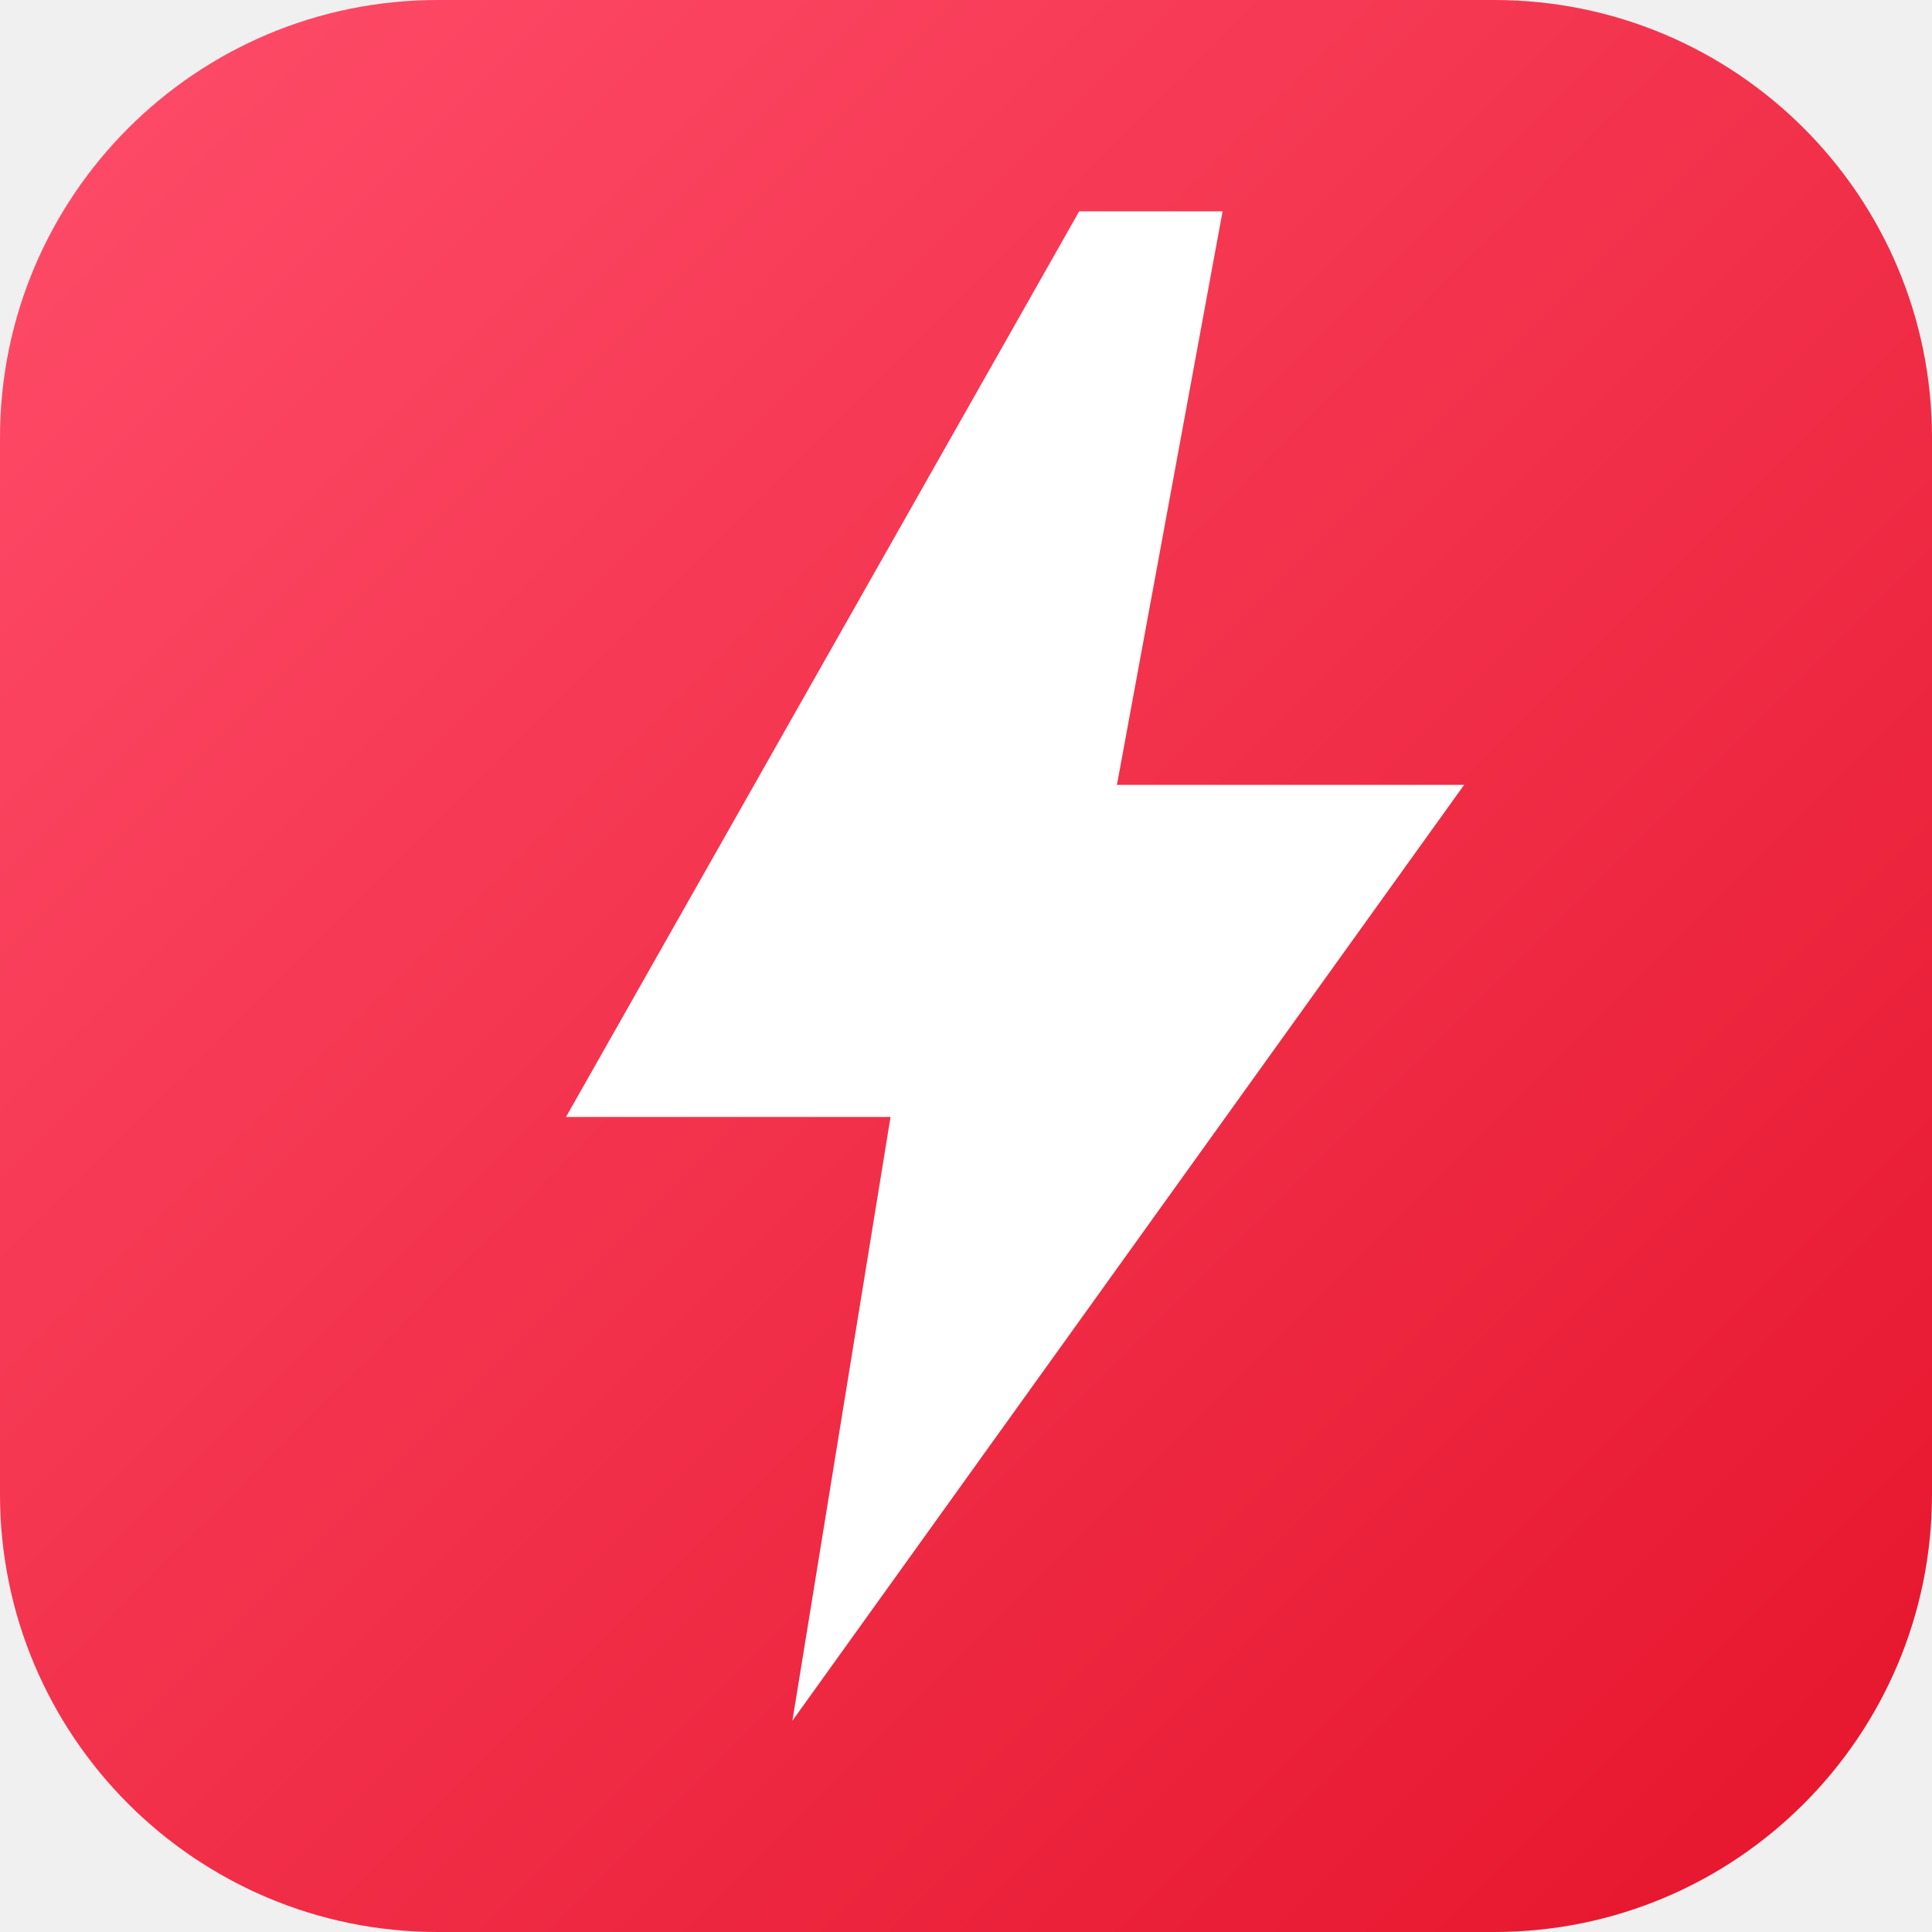
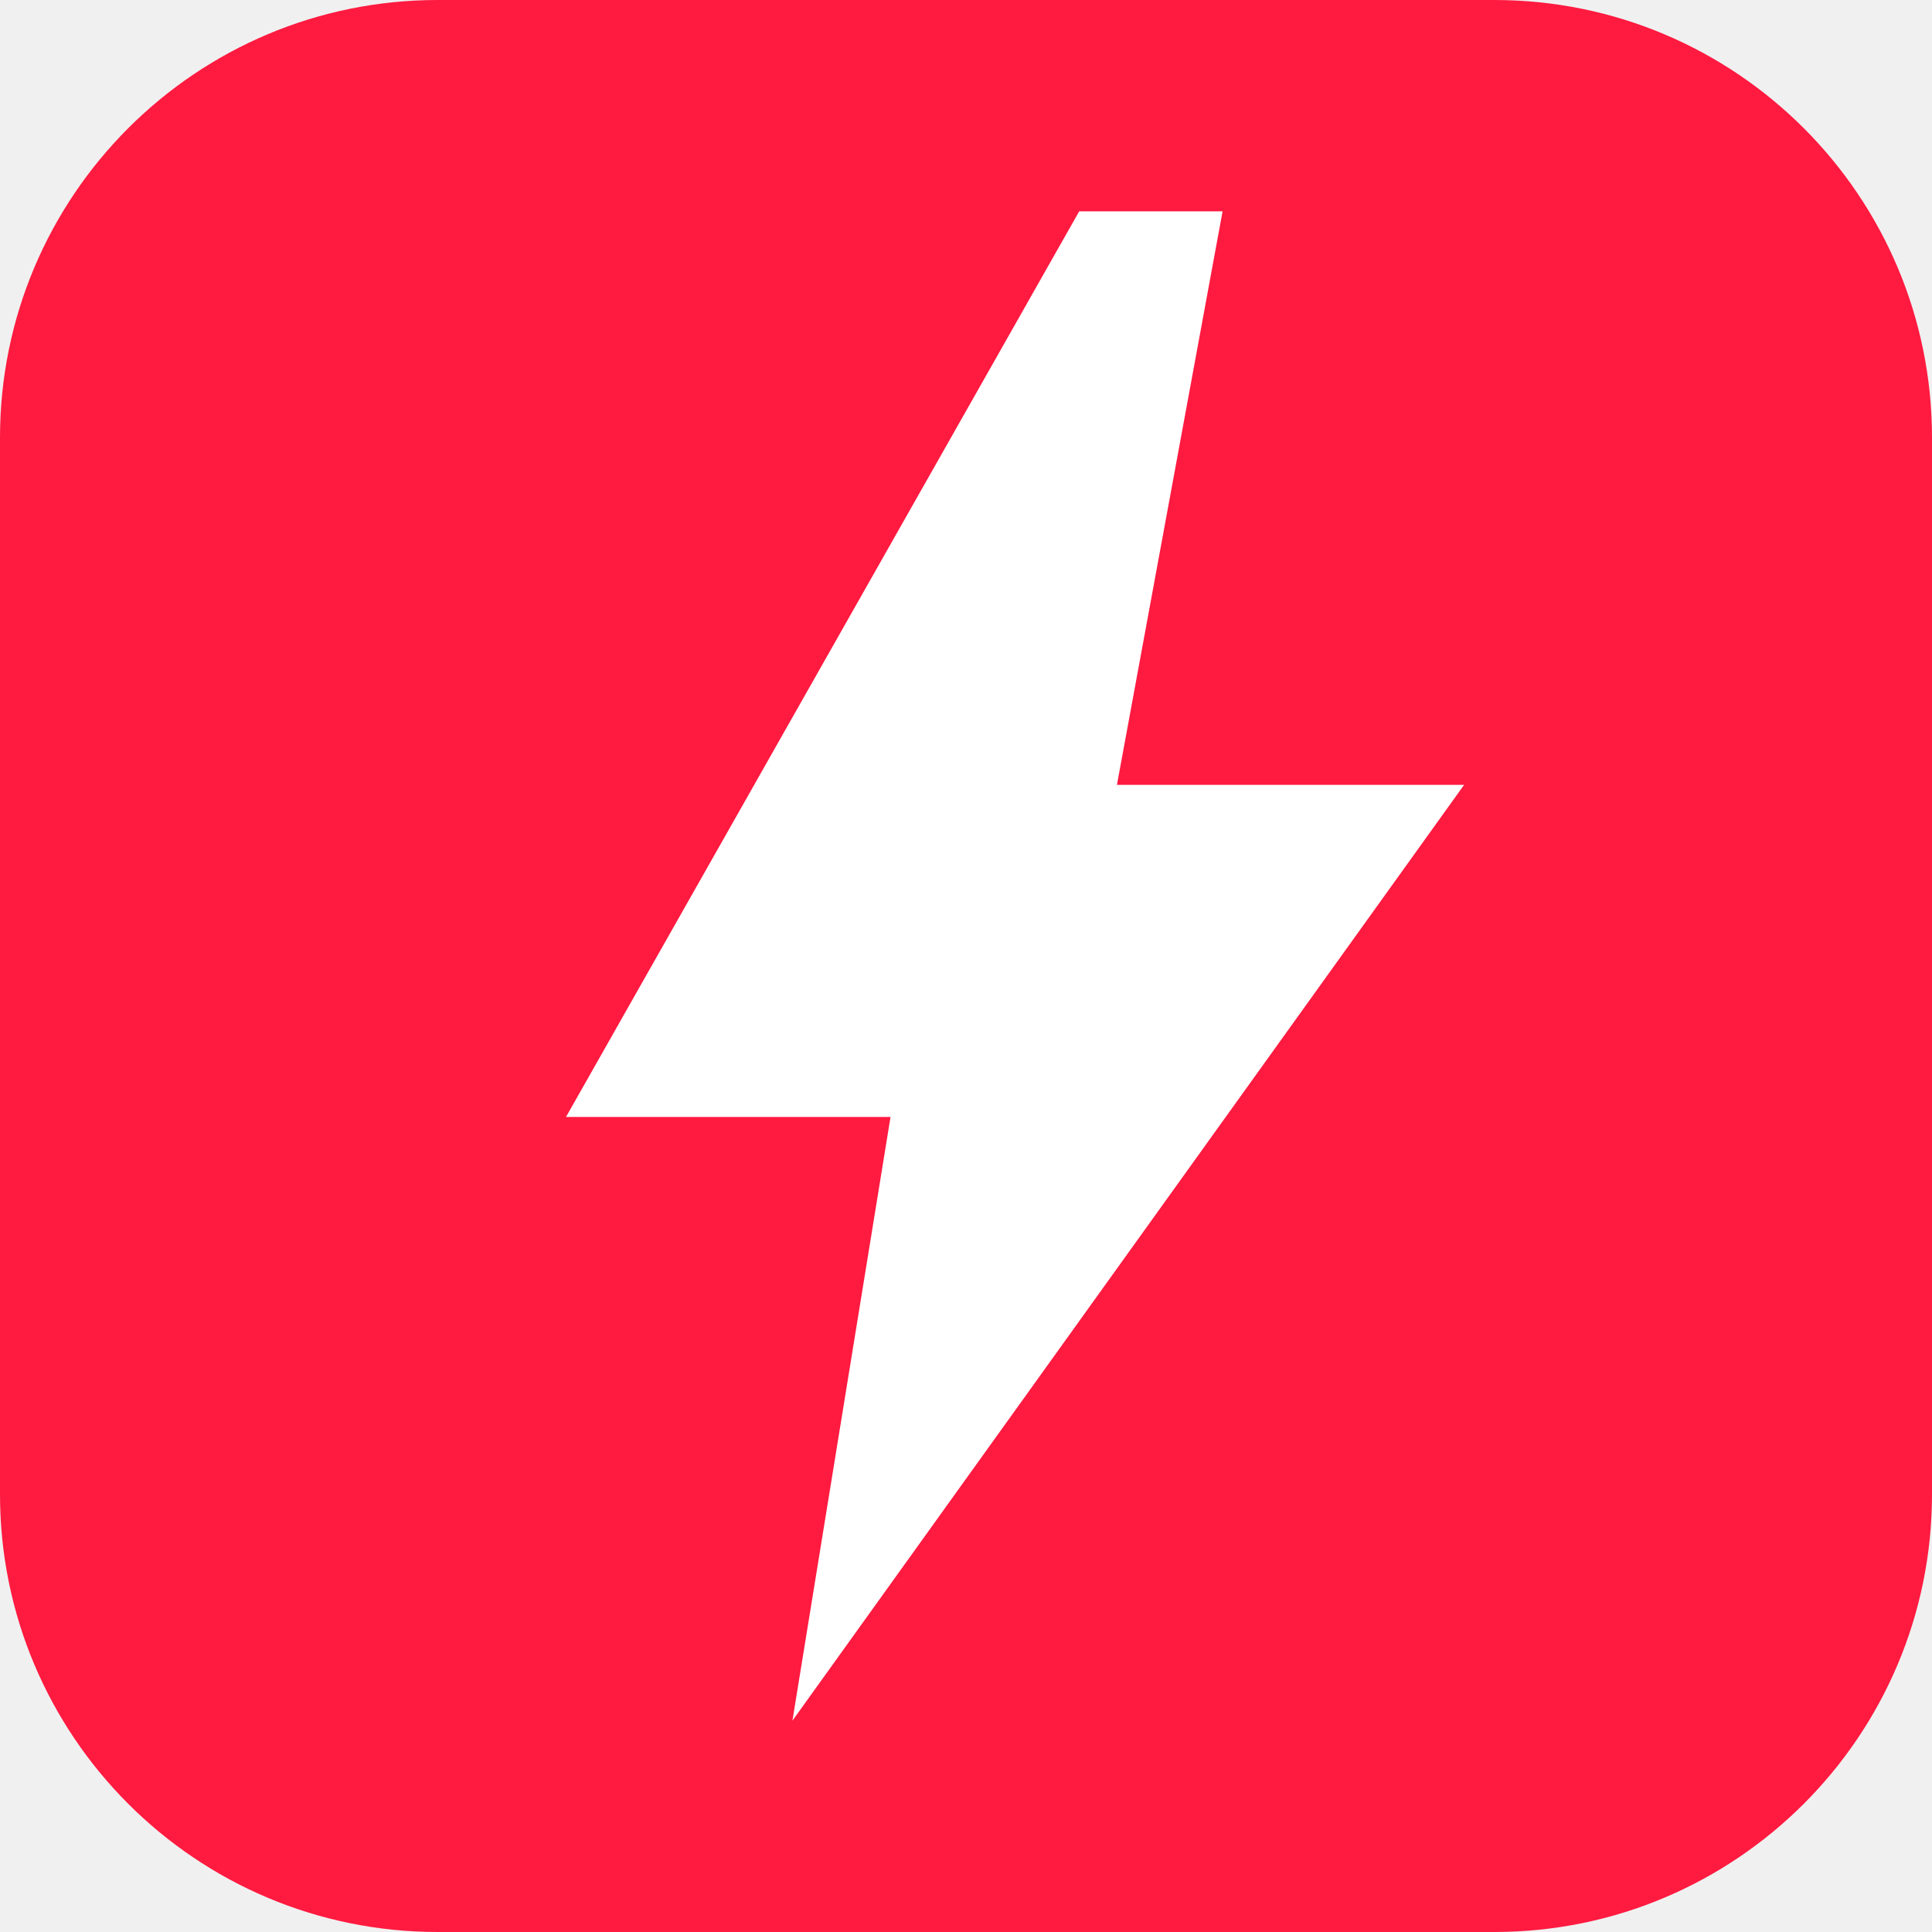
<svg xmlns="http://www.w3.org/2000/svg" viewBox="0 0 512 512" width="512" height="512">
-   <defs>
-     <linearGradient id="g" x1="0" y1="0" x2="1" y2="1">
-       <stop offset="0" stop-color="#FF4D6A" />
-       <stop offset="1" stop-color="#E5142B" />
-     </linearGradient>
-   </defs>
-   <rect width="512" height="512" rx="116" fill="url(#g)" />
-   <path d="M286 56 150 296h86l-26 160 178-248h-92l28-152z" fill="#fff" />
+   <rect width="512" height="512" rx="116" fill="#FF1A40" />
+   <path d="M286 56 150 296h86l-26 160 178-248h-92l28-152z" fill="#ffffff" />
</svg>
